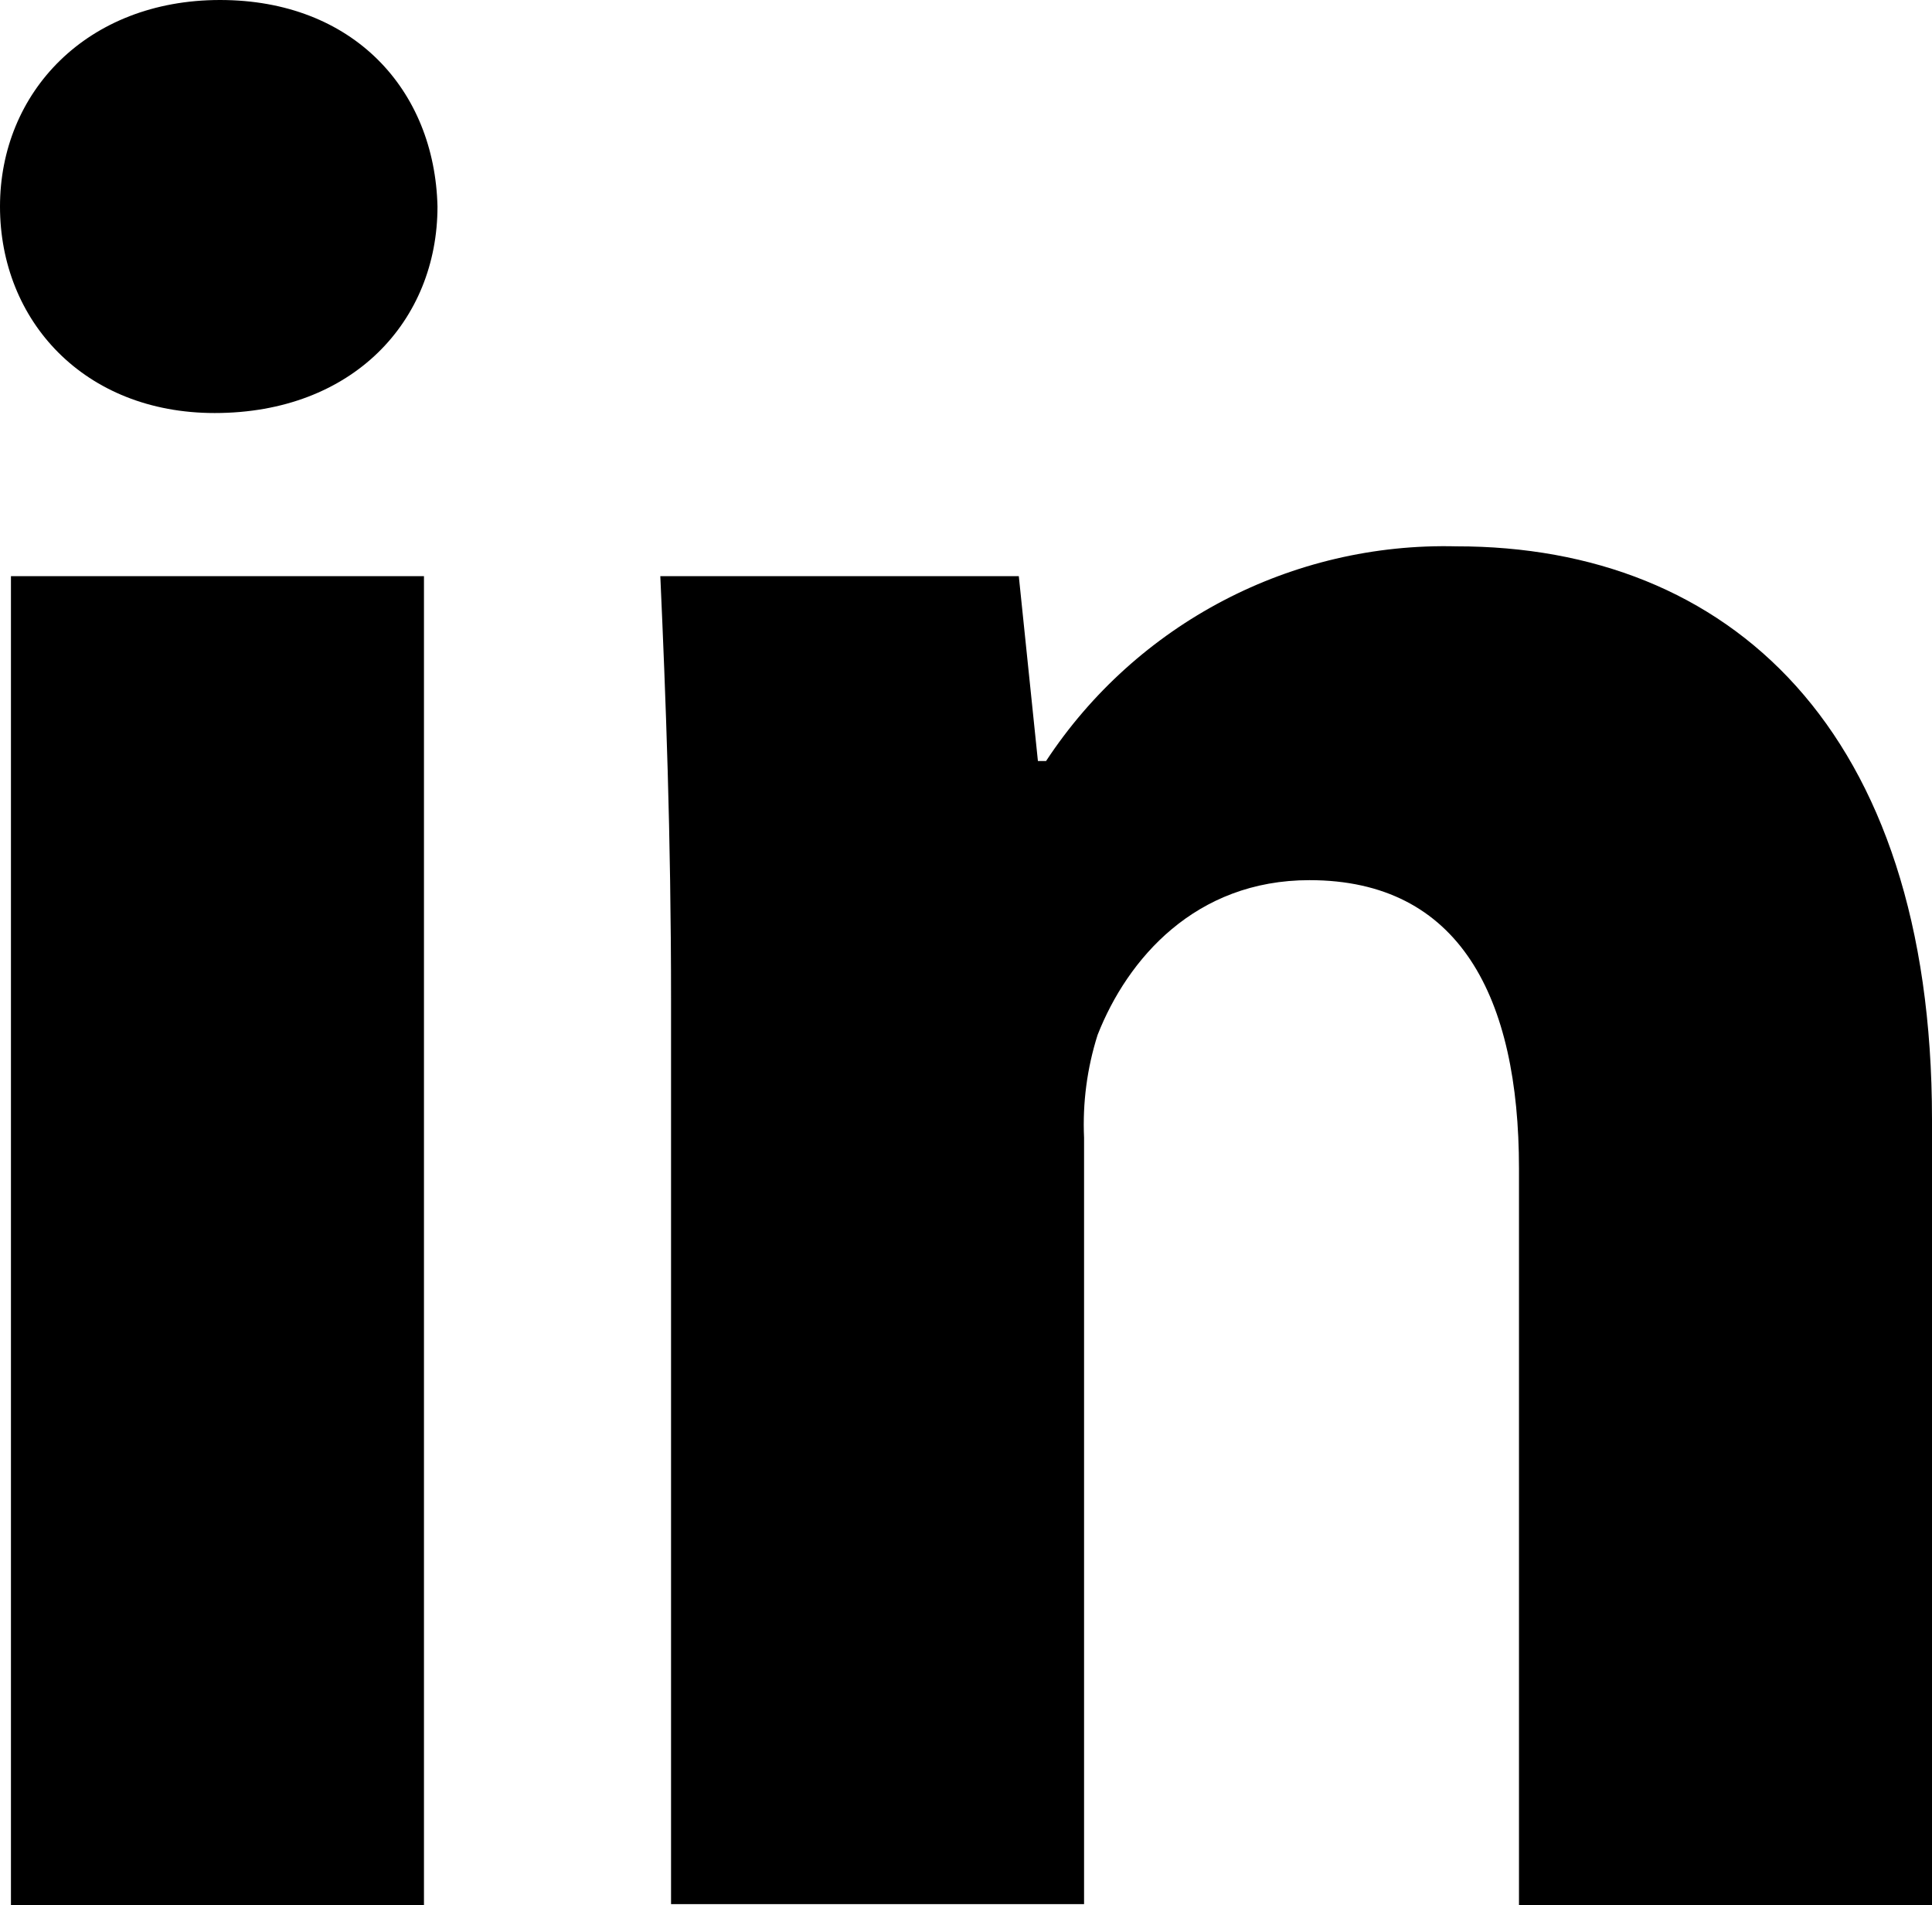
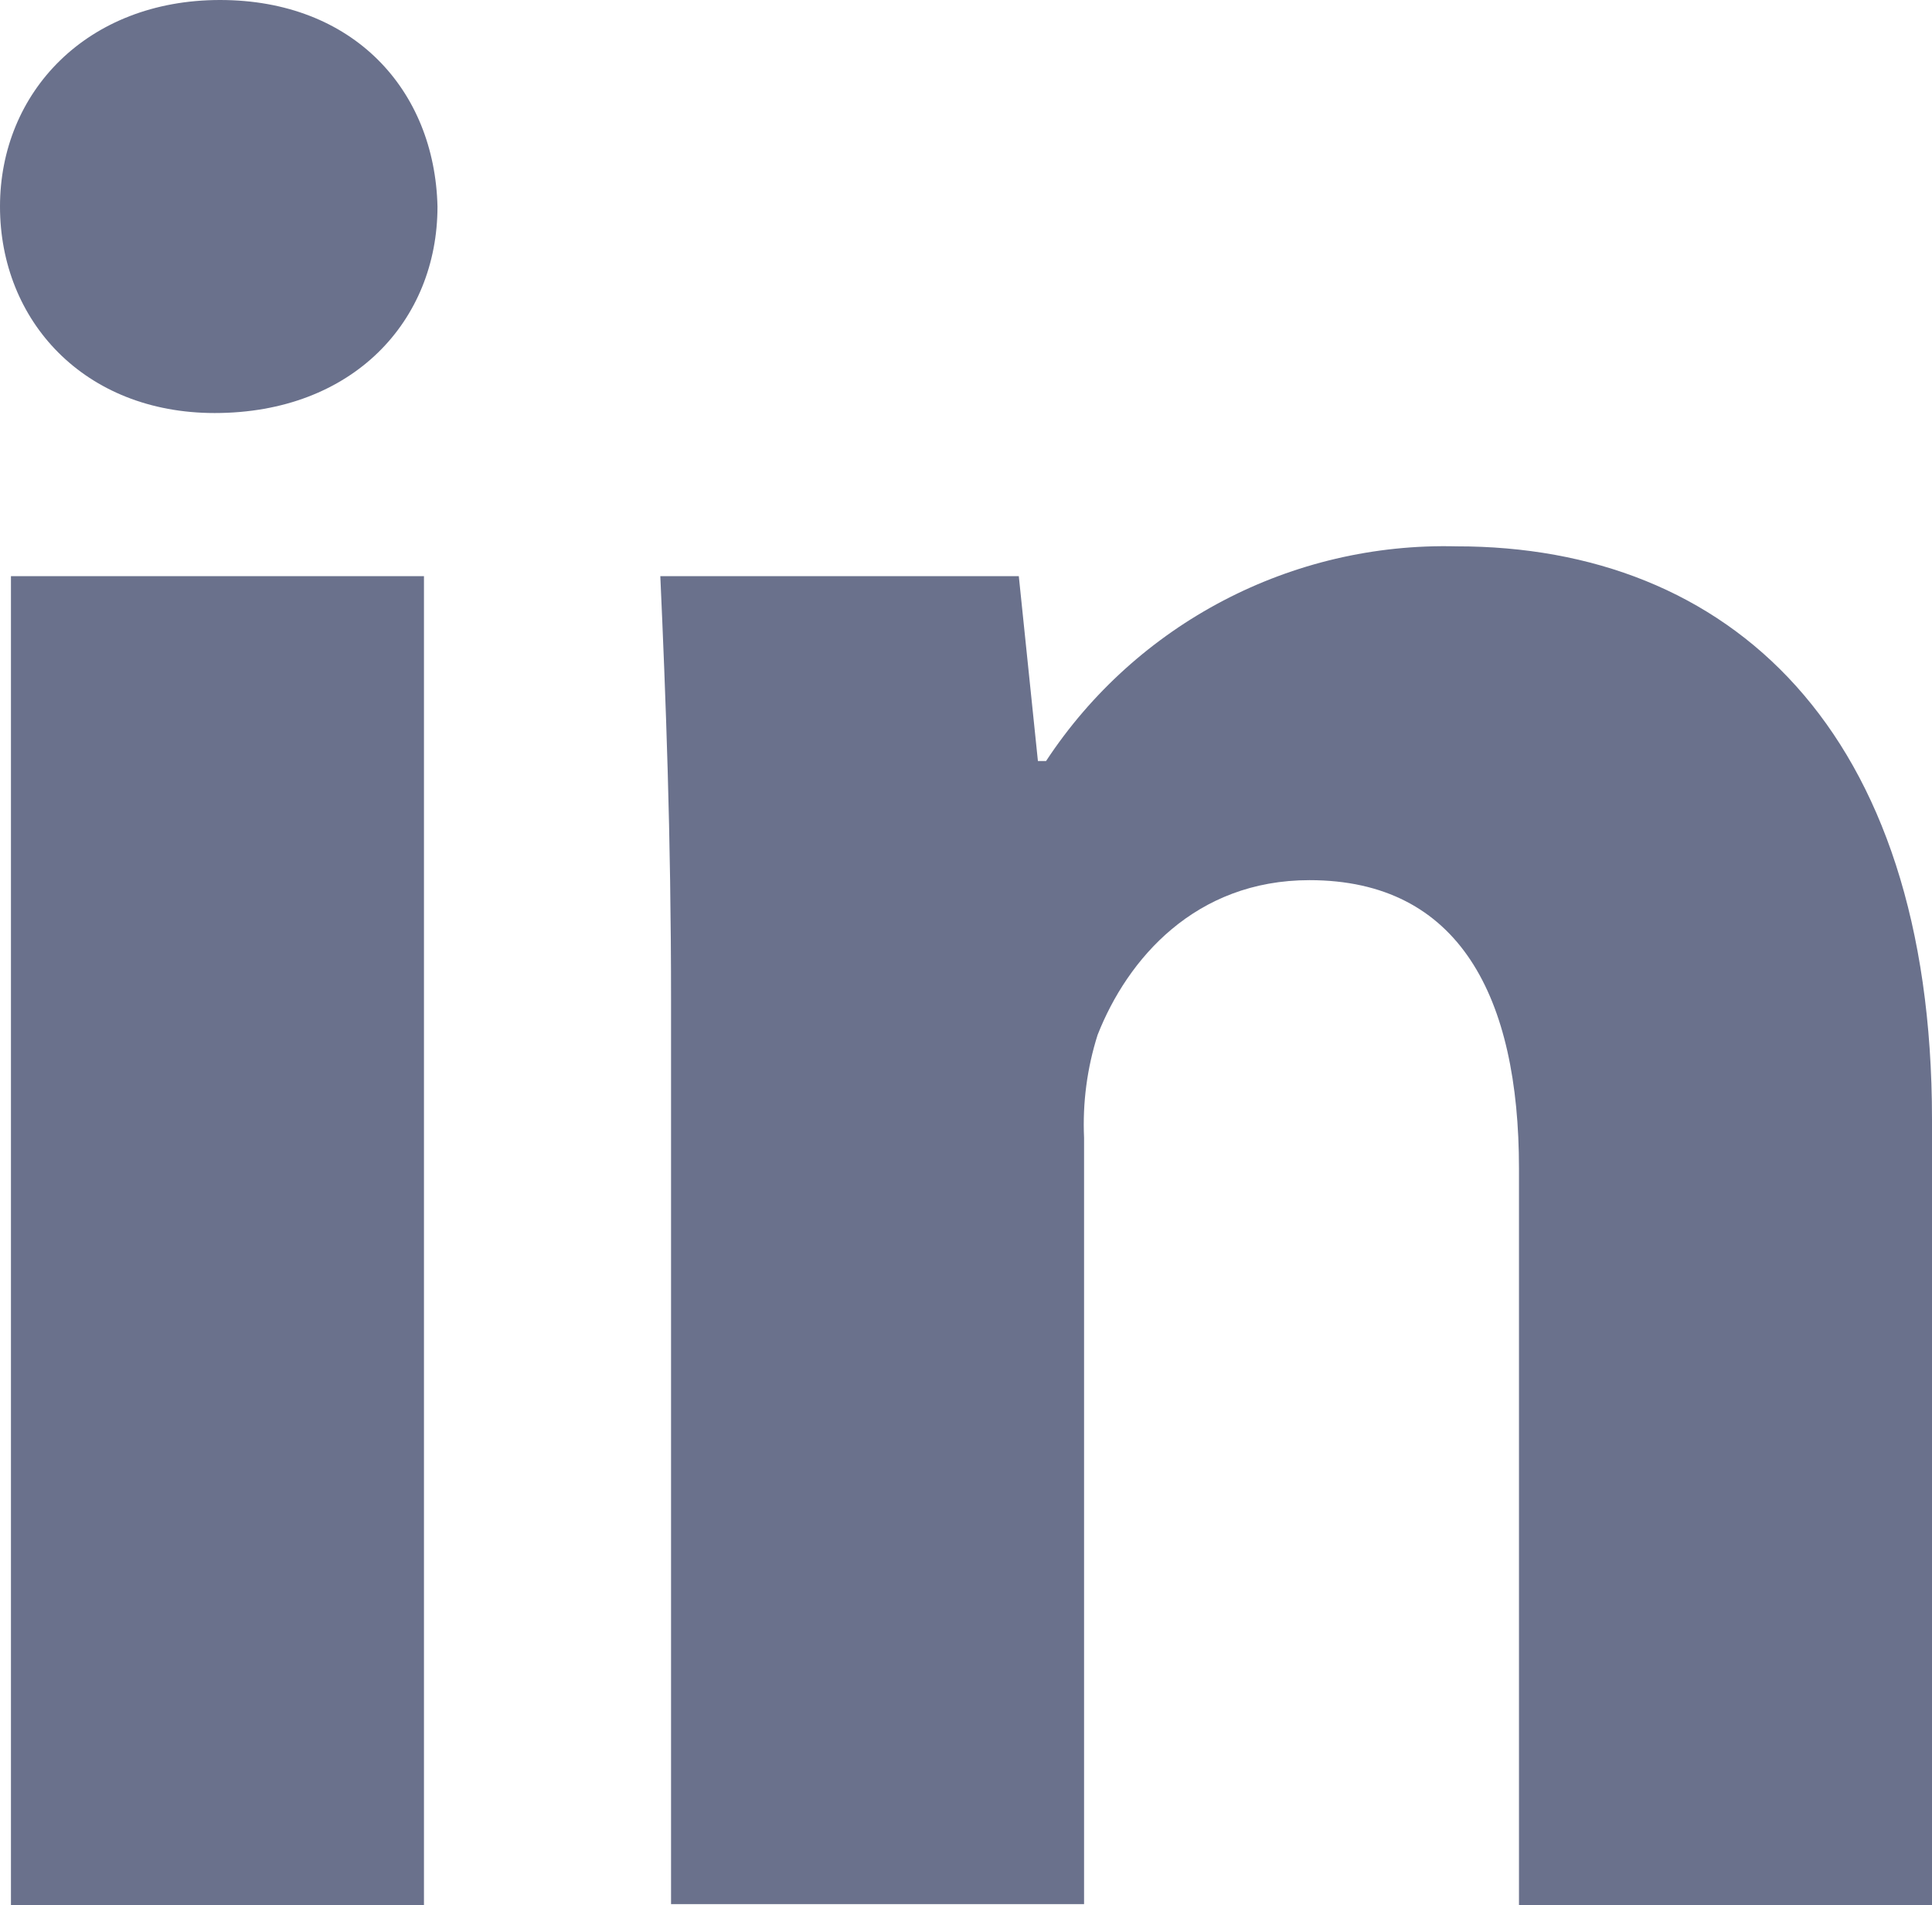
<svg xmlns="http://www.w3.org/2000/svg" viewBox="0 0 90 88.74">
  <g id="Слой_2" data-name="Слой 2">
    <g id="All_glyphs" data-name="All glyphs">
-       <path d="M20.38,9.62c0,5.32-3.93,9.62-10.38,9.62-6.08,0-10-4.3-10-9.62S4.05,0,10.25,0,20.25,4.18,20.38,9.62ZM.51,88.74V26.84H19.75v61.9Z" />
-       <path d="M31.26,46.58c0-7.72-.25-14.17-.5-19.74h16.7l.89,8.61h.38a22.22,22.22,0,0,1,19.12-10C80.51,25.44,90,33.93,90,52.15V88.74H70.76V54.43C70.76,46.46,68,41,61,41c-5.32,0-8.48,3.67-9.87,7.21A13.78,13.78,0,0,0,50.5,53v35.7H31.26Z" />
+       <path style="fill: #6a718c" d="M20.38,9.62c0,5.32-3.93,9.62-10.38,9.62-6.08,0-10-4.3-10-9.62S4.05,0,10.25,0,20.25,4.18,20.38,9.62ZM.51,88.74V26.84H19.75v61.9Z" />
+       <path style="fill: #6a718c" d="M31.26,46.58c0-7.72-.25-14.17-.5-19.74h16.7l.89,8.61h.38a22.22,22.22,0,0,1,19.12-10C80.51,25.44,90,33.93,90,52.15V88.74H70.76V54.43C70.76,46.46,68,41,61,41c-5.32,0-8.48,3.67-9.87,7.21A13.78,13.78,0,0,0,50.5,53v35.7H31.26Z" />
    </g>
  </g>
</svg>
